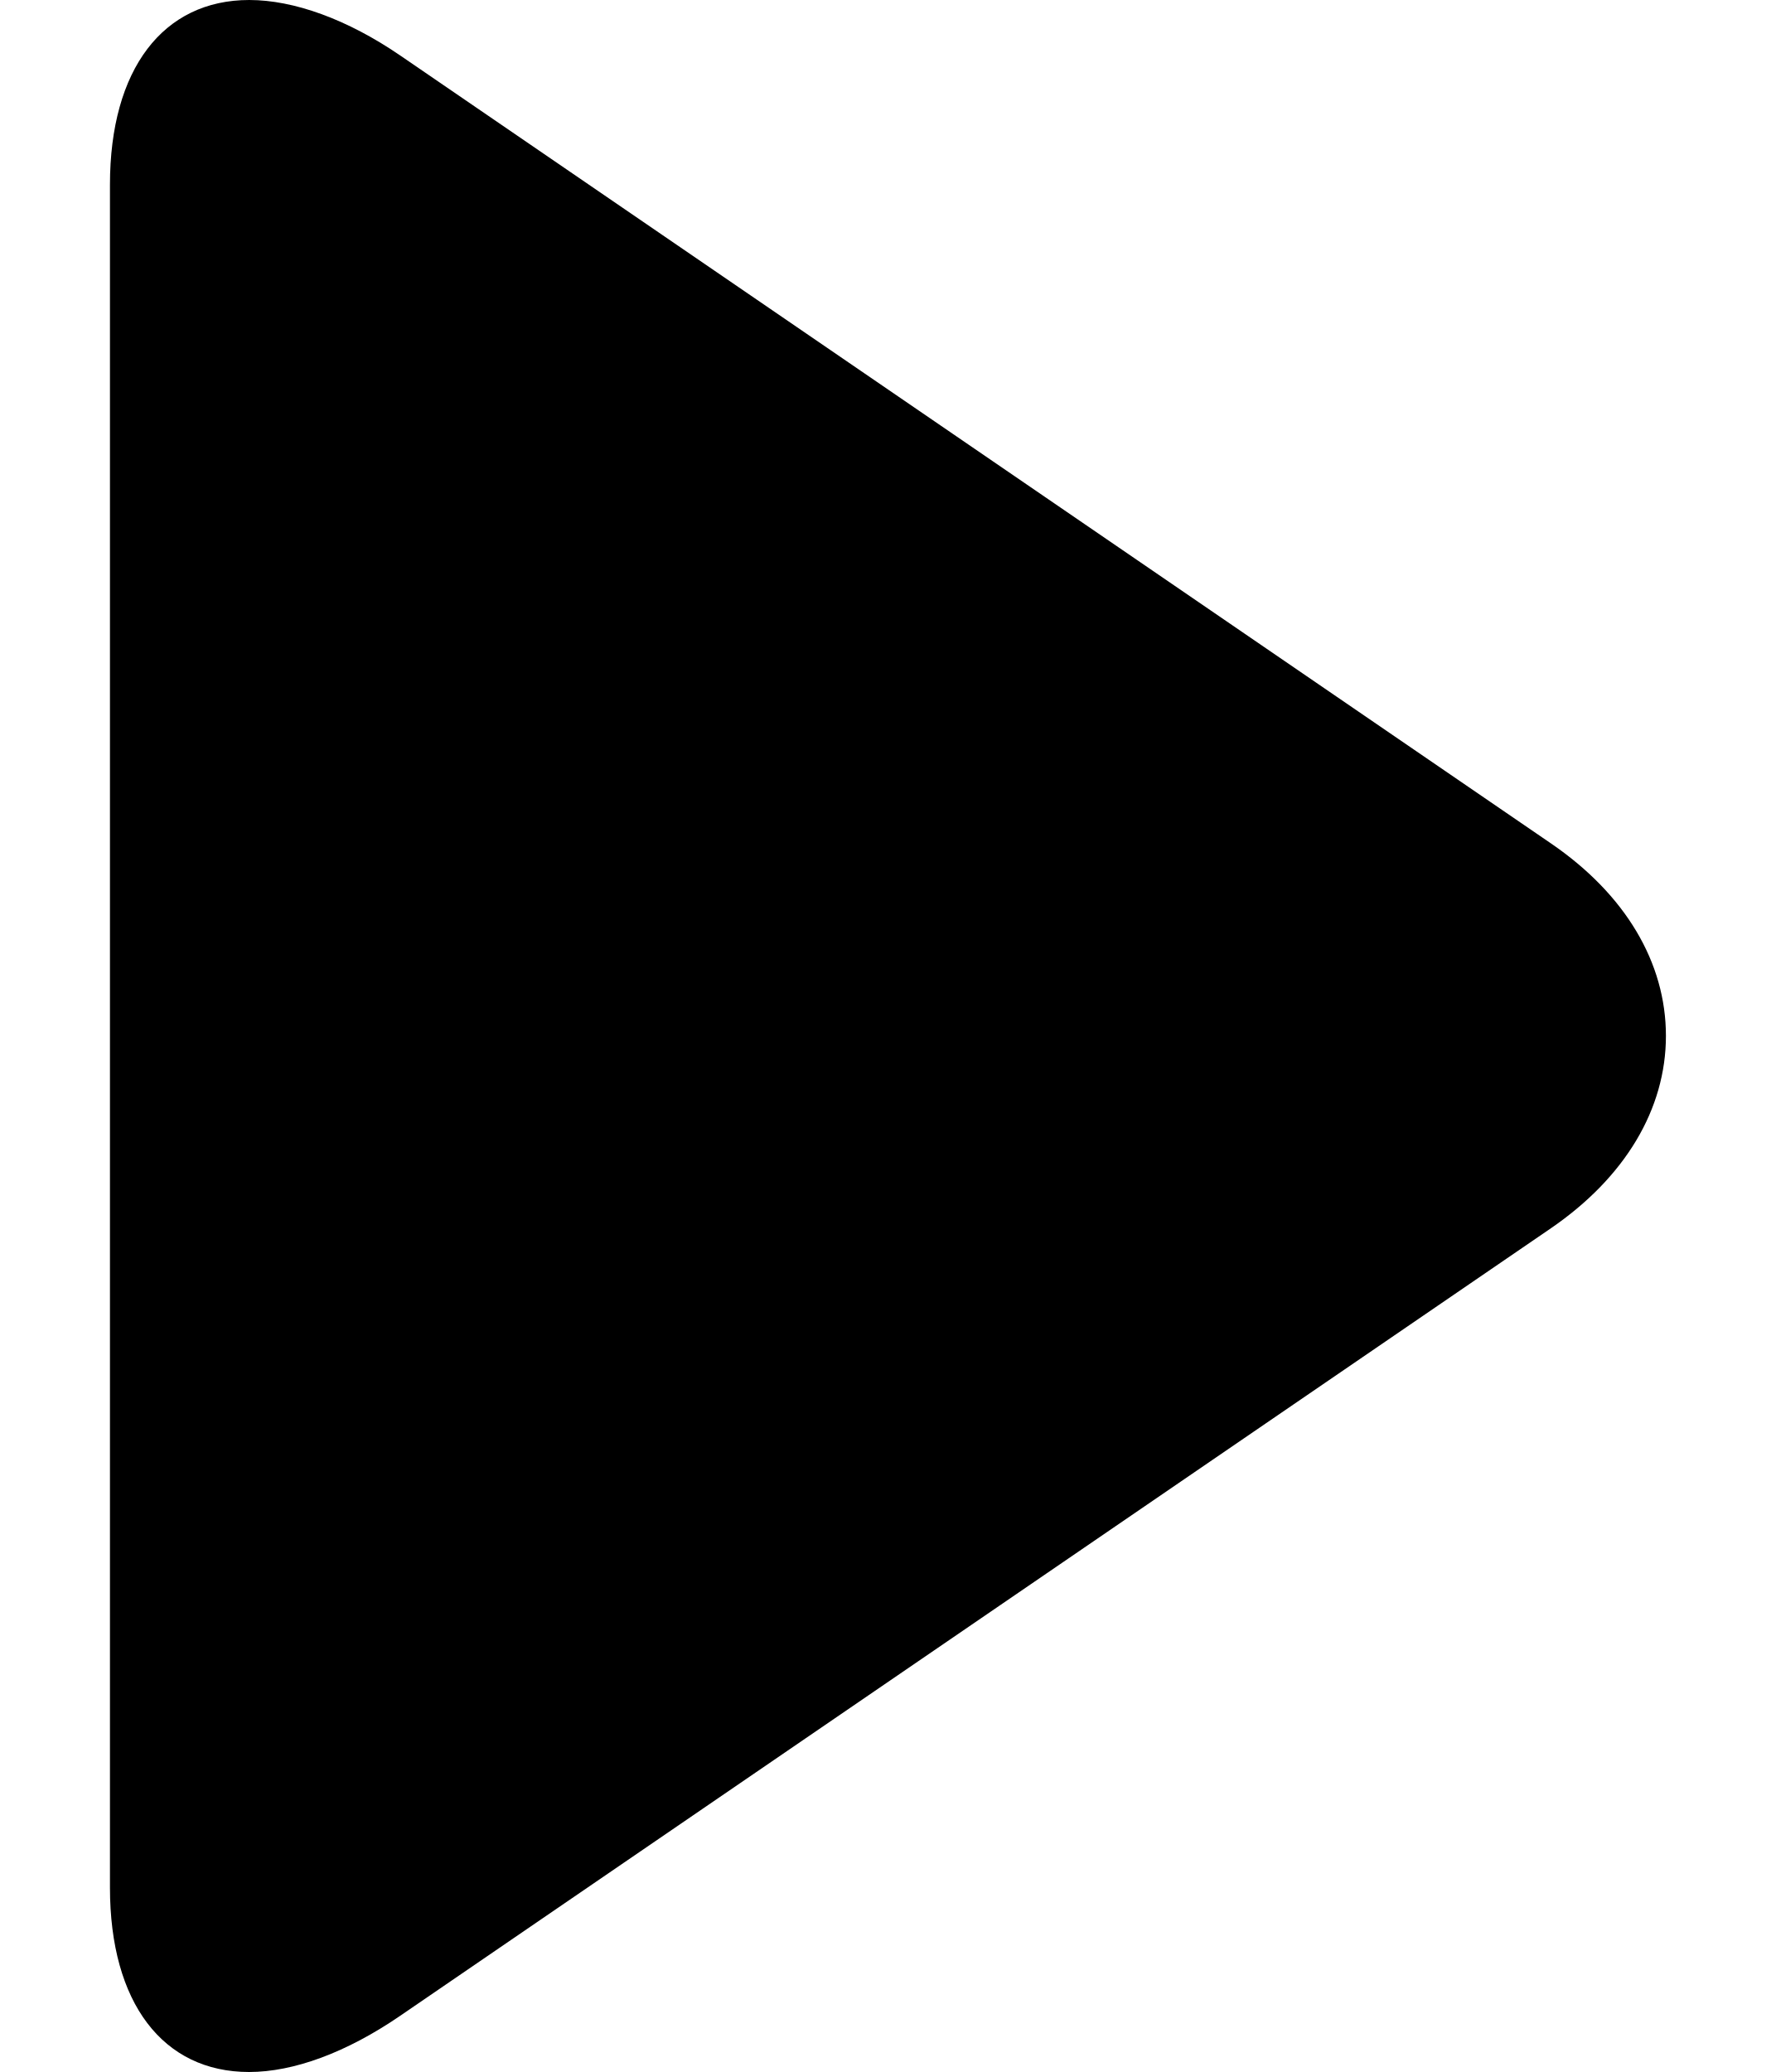
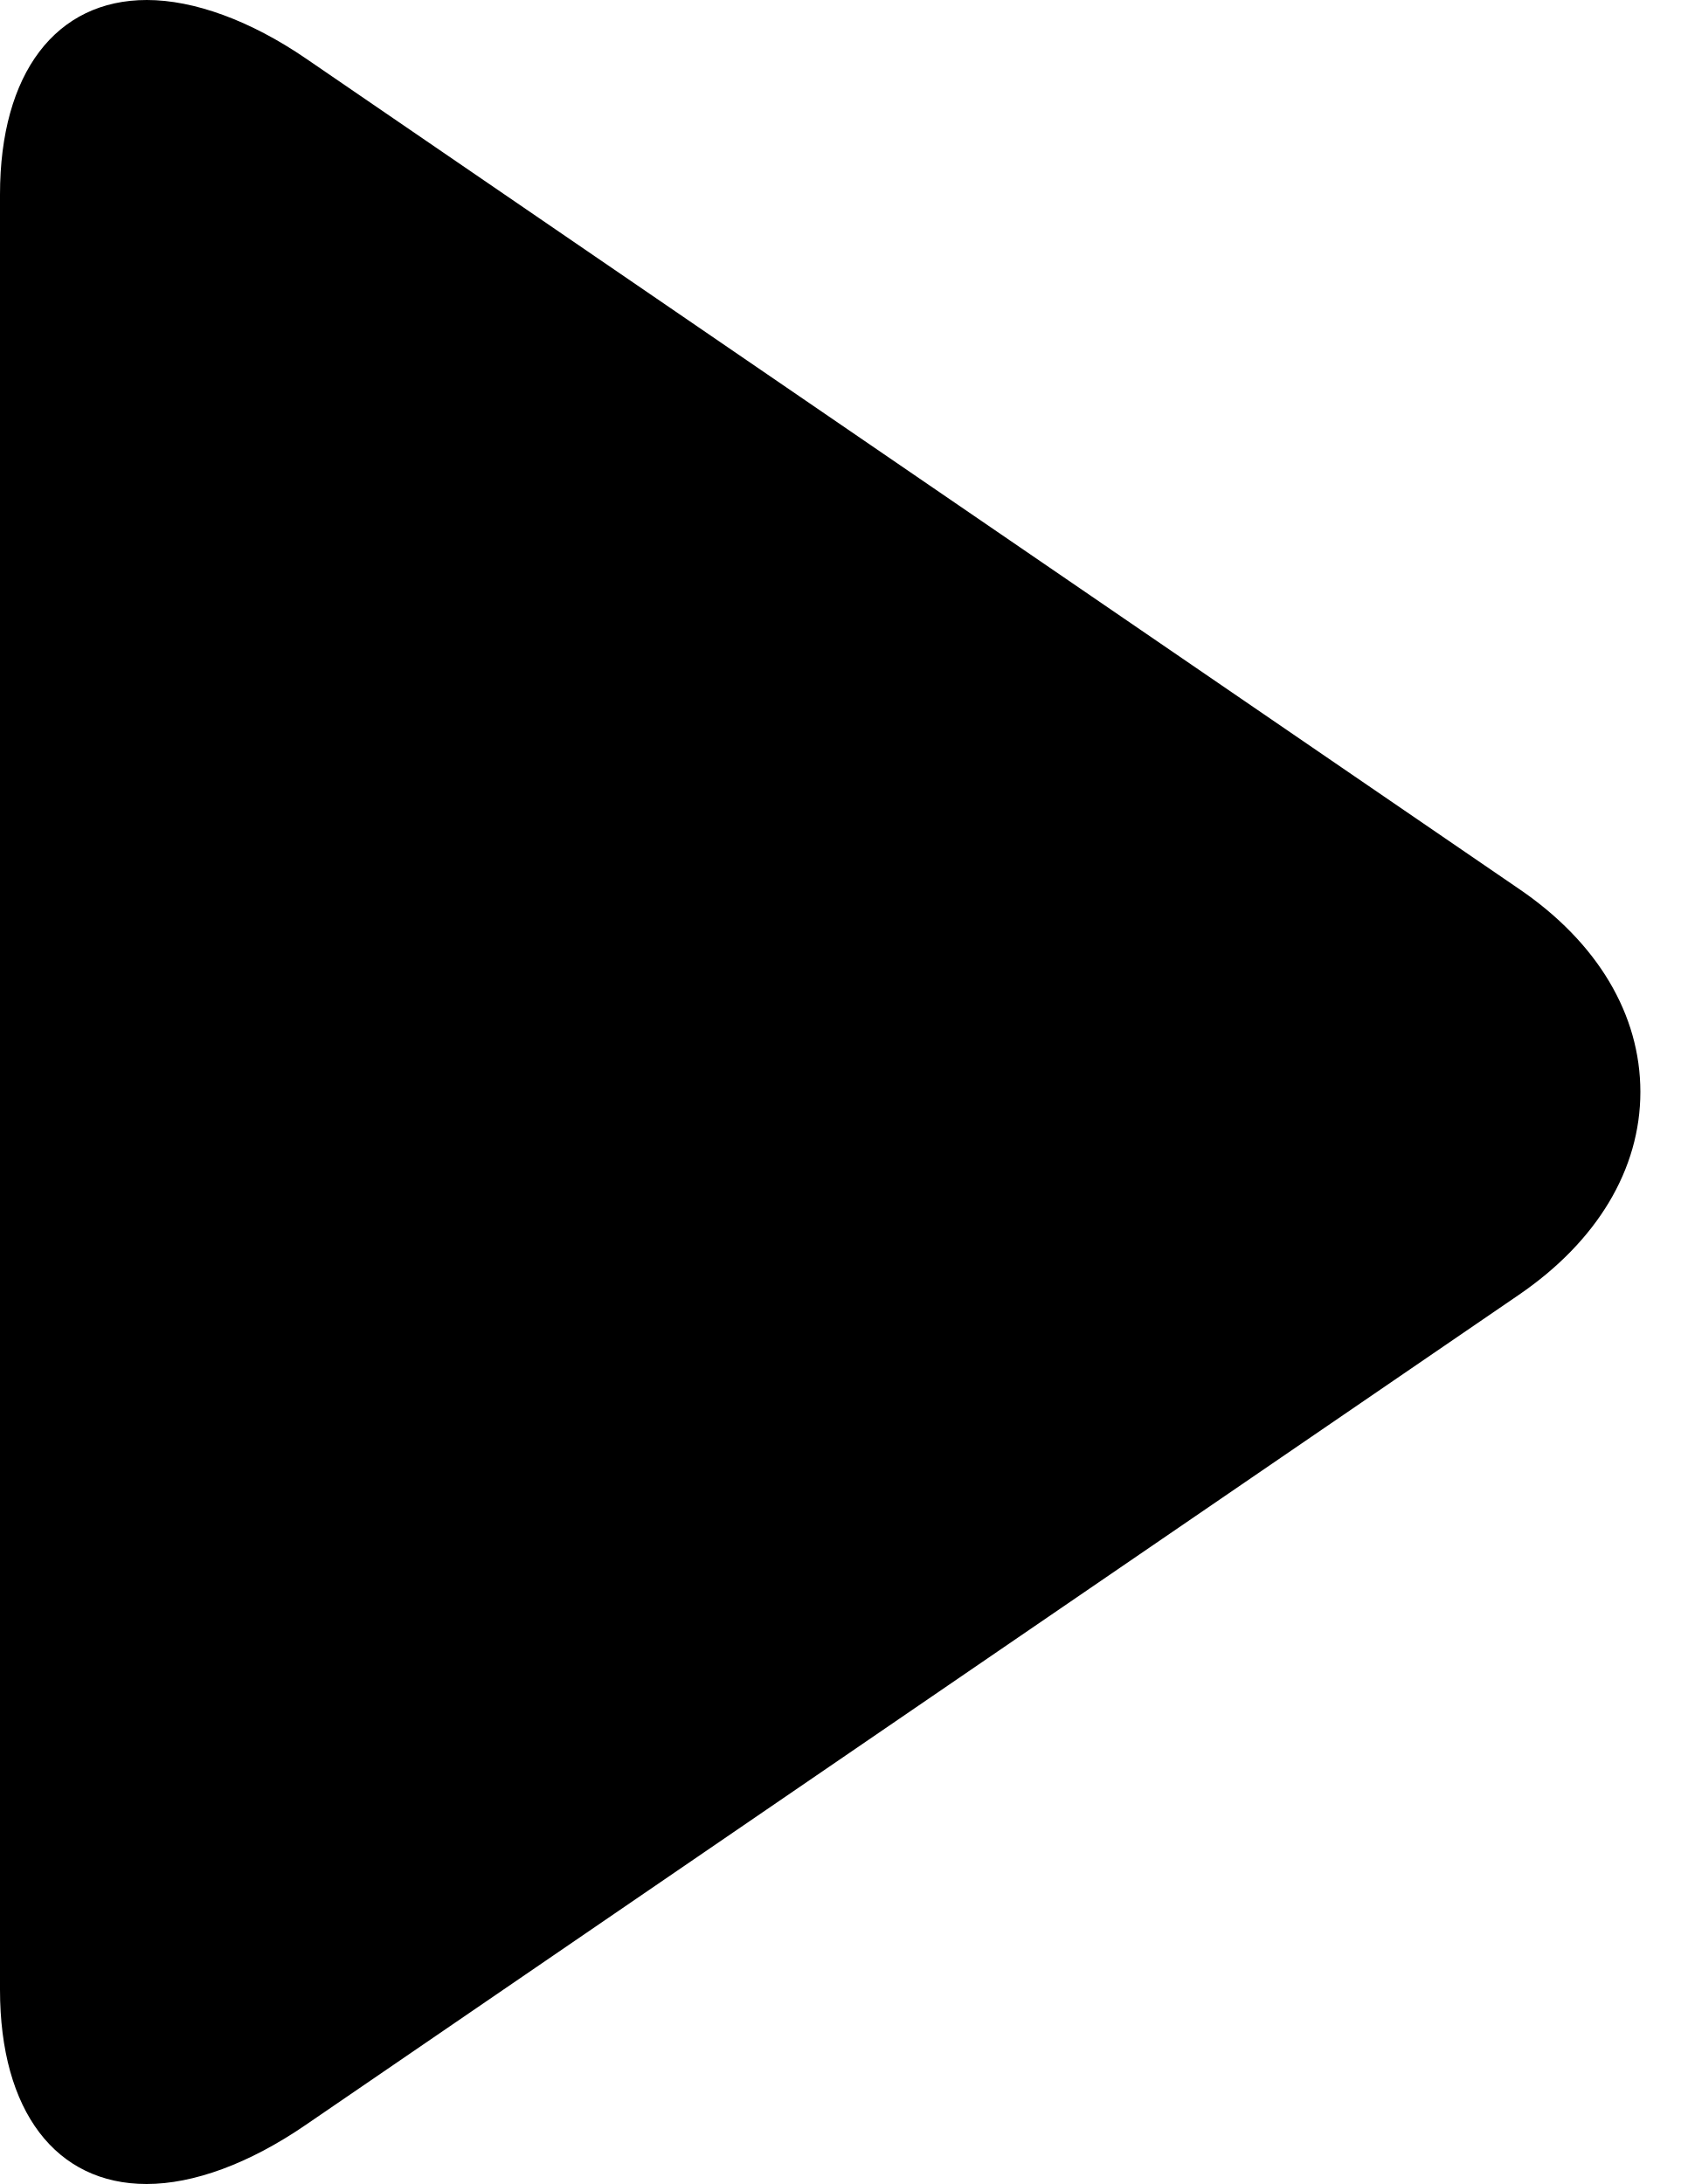
- <svg xmlns="http://www.w3.org/2000/svg" viewBox="0 0 12 14" fill="none">
-   <path d="M10.482 5.7L2.706 0.376C2.347 0.13 1.985 -0 1.684 -0C1.103 -0 0.743 0.466 0.743 1.248V12.754C0.743 13.534 1.102 14 1.683 14C1.984 14 2.34 13.869 2.7 13.623L10.48 8.299C10.98 7.956 11.257 7.495 11.257 6.999C11.257 6.504 10.983 6.043 10.482 5.7Z" fill="currentColor" />
+ <svg xmlns="http://www.w3.org/2000/svg" viewBox="0 0 20 26" fill="none">
+   <path d="M18.087 10.586L3.645 0.699C2.978 0.242 2.306 0 1.748 0C0.668 0 0 0.867 0 2.317V23.686C0 25.135 0.667 26 1.745 26C2.304 26 2.965 25.758 3.634 25.3L18.082 15.413C19.012 14.776 19.526 13.919 19.526 12.999C19.526 12.079 19.018 11.222 18.087 10.586Z" fill="currentColor" />
</svg>
